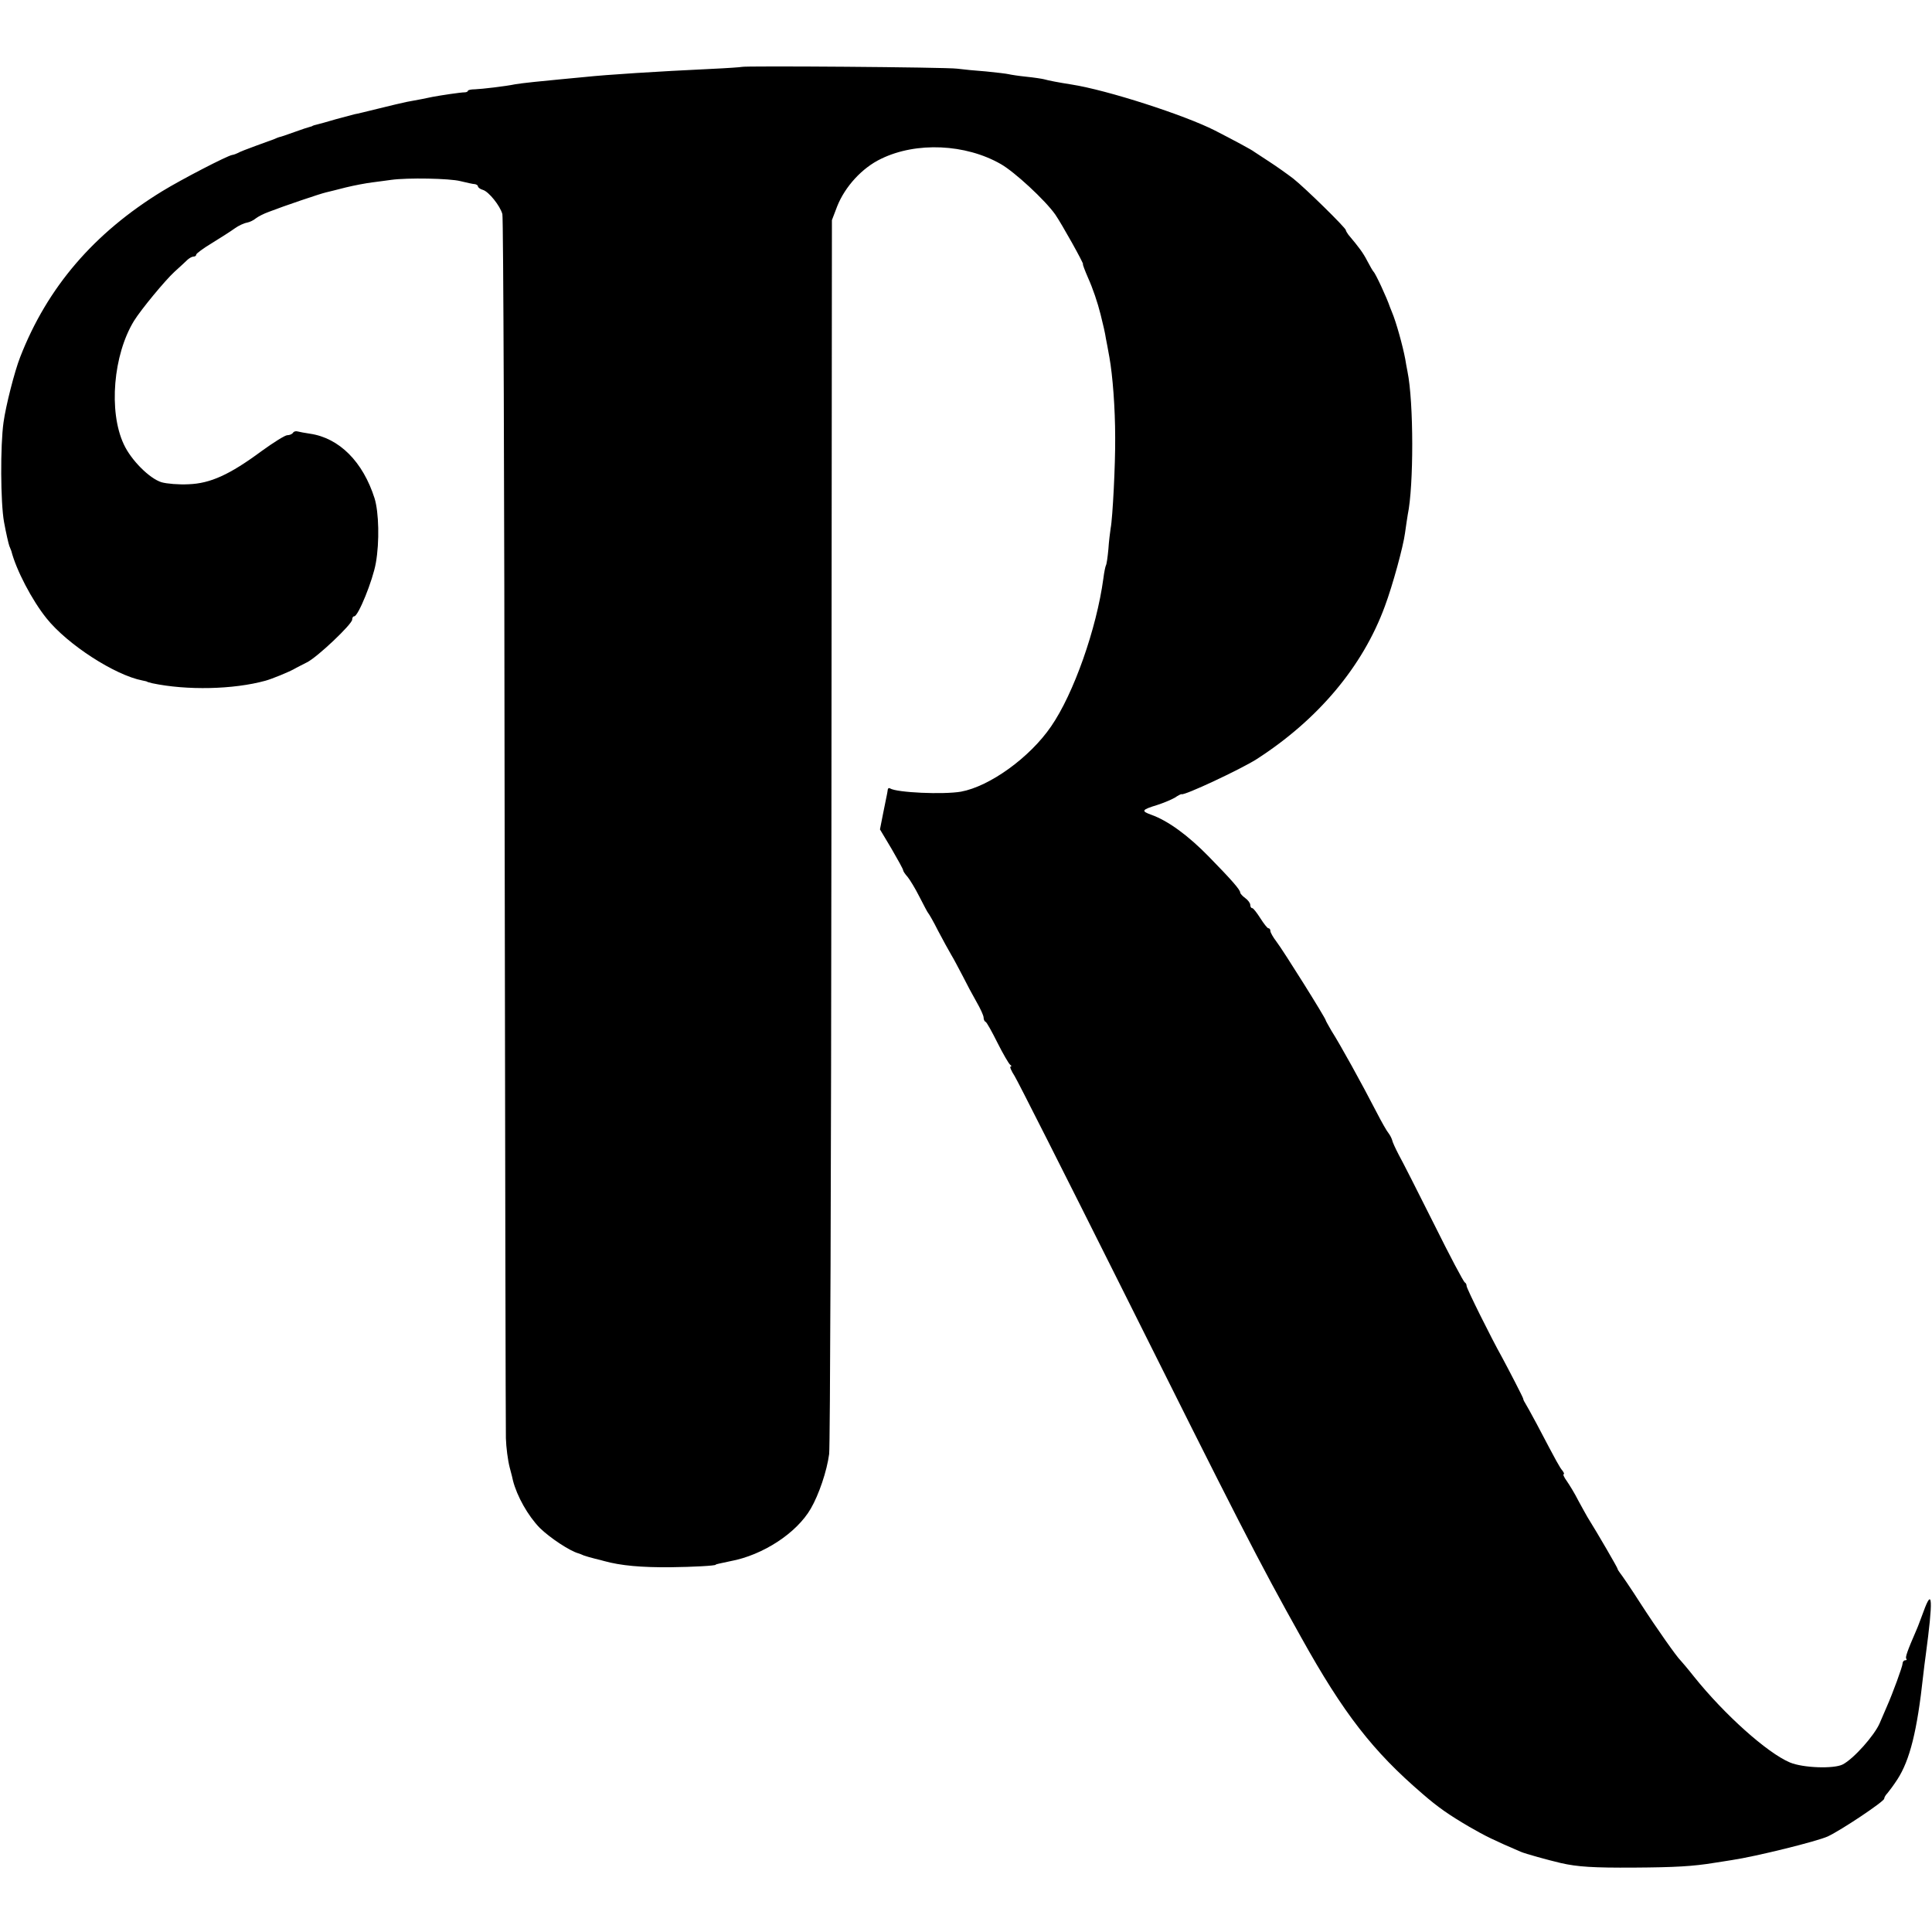
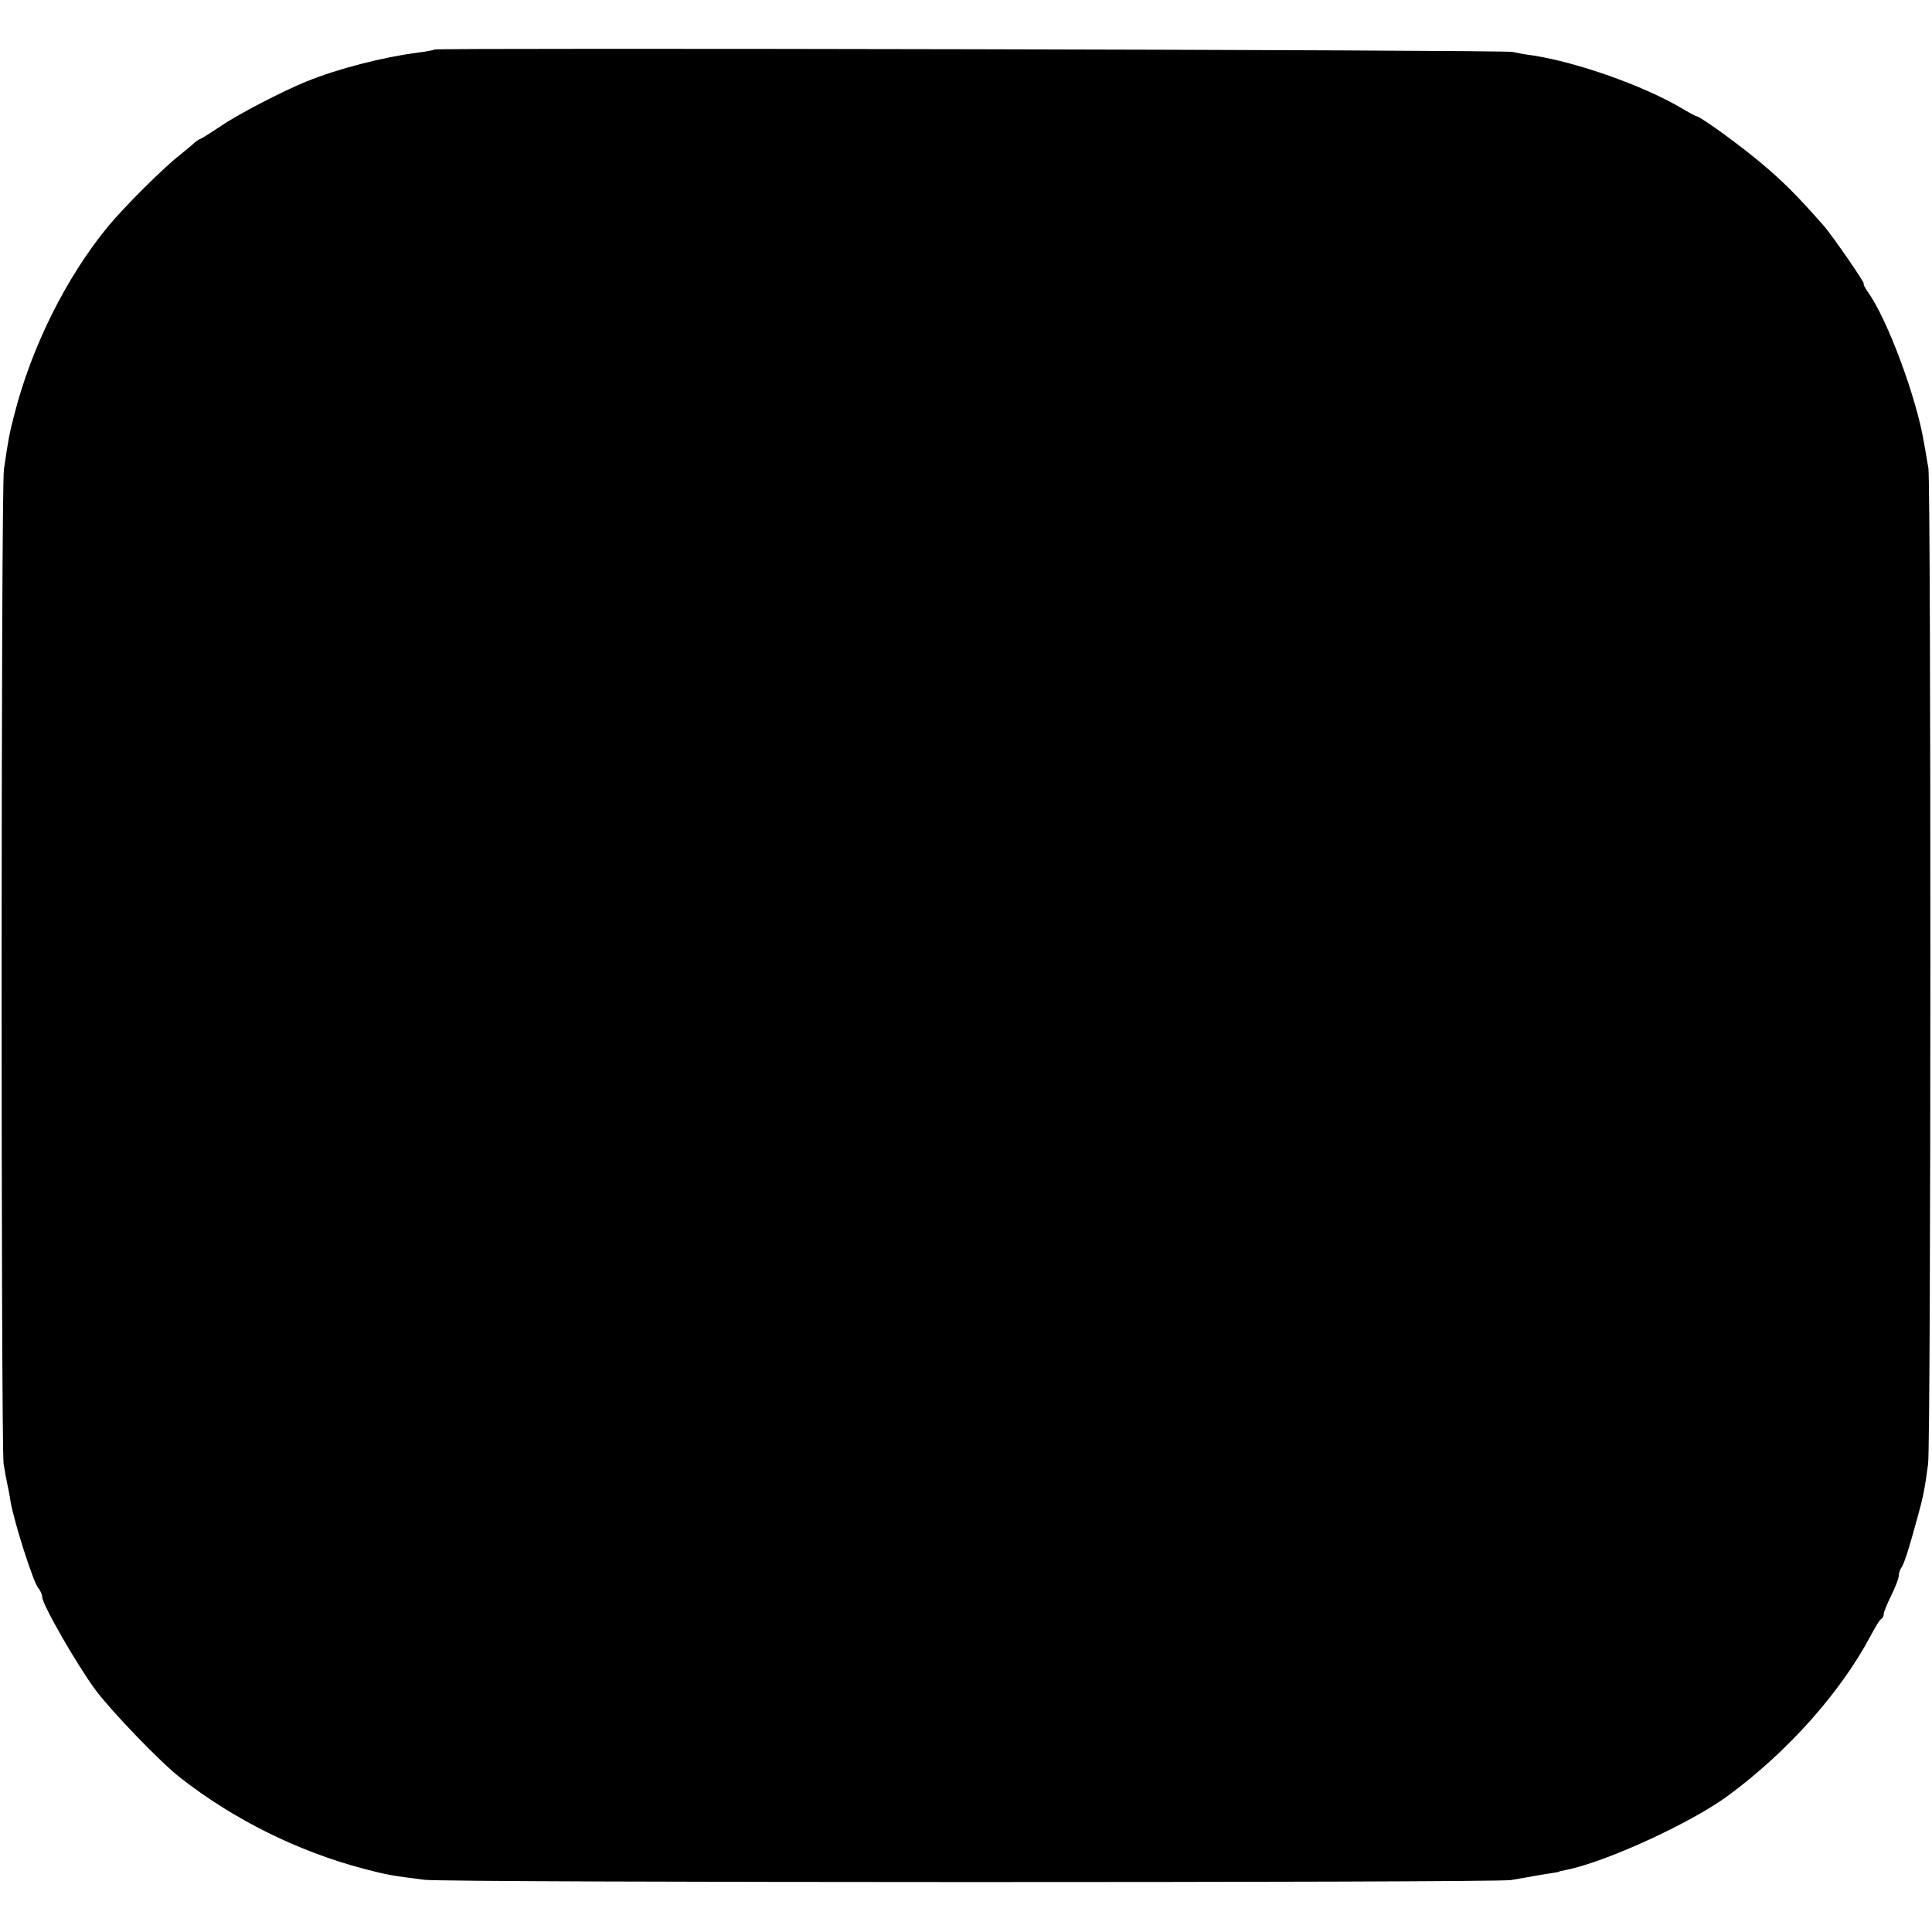
- <svg xmlns="http://www.w3.org/2000/svg" version="1.0" width="768pt" height="768pt" viewBox="0 0 768 768" preserveAspectRatio="xMidYMid meet">
-   <g transform="translate(0,768) scale(0.1,-0.1)" fill="#000000" stroke="none">
-     <path d="M2948 7414 c-2 -1 -57 -5 -123 -8 -213 -10 -415 -23 -499 -32 -32 -3 -75 -7 -95 -9 -66 -6 -162 -16 -183 -20 -38 -8 -133 -19 -160 -20 -16 0 -28 -3 -28 -6 0 -3 -6 -6 -12 -6 -17 0 -96 -12 -128 -18 -27 -6 -59 -12 -103 -20 -16 -3 -65 -15 -110 -26 -45 -11 -89 -22 -97 -23 -8 -2 -42 -11 -75 -20 -33 -10 -67 -19 -75 -21 -8 -2 -16 -4 -17 -5 -2 -2 -6 -3 -10 -4 -5 -1 -33 -10 -63 -21 -30 -11 -57 -20 -60 -20 -3 -1 -12 -4 -20 -8 -8 -3 -42 -15 -74 -27 -33 -12 -64 -24 -70 -28 -6 -3 -16 -7 -23 -8 -20 -3 -203 -98 -278 -144 -271 -166 -457 -382 -565 -660 -22 -56 -57 -193 -66 -259 -13 -92 -12 -319 2 -396 8 -44 18 -87 21 -95 3 -8 7 -17 8 -20 19 -75 82 -196 140 -268 83 -104 272 -226 381 -247 10 -2 19 -4 19 -5 0 -1 9 -3 20 -6 138 -29 323 -25 450 10 26 7 94 35 115 47 8 5 31 16 50 26 41 20 180 152 180 170 0 7 3 13 8 13 16 0 74 143 86 212 15 84 12 202 -5 257 -46 145 -140 240 -257 257 -20 3 -42 7 -49 9 -7 2 -15 0 -18 -5 -4 -6 -14 -10 -23 -10 -9 0 -55 -29 -102 -63 -127 -94 -204 -129 -291 -132 -38 -2 -86 2 -107 8 -48 15 -121 88 -150 151 -61 130 -42 356 41 491 28 45 123 160 160 194 22 20 46 42 53 49 7 6 17 12 23 12 6 0 11 3 11 8 0 4 28 25 63 46 34 21 75 47 90 58 15 11 37 21 49 23 11 2 27 10 35 17 9 7 32 19 52 26 59 23 204 72 226 77 11 3 47 11 80 20 33 8 80 17 105 20 25 3 59 8 75 10 65 9 232 6 275 -5 25 -6 51 -12 58 -12 6 -1 12 -5 12 -9 0 -4 9 -11 20 -14 23 -7 68 -63 77 -96 4 -13 8 -1098 9 -2411 2 -1312 4 -2417 5 -2455 1 -37 8 -89 15 -116 7 -26 13 -50 13 -52 16 -63 60 -141 107 -189 41 -40 120 -92 154 -101 3 -1 12 -4 20 -8 8 -3 29 -9 45 -13 17 -4 32 -8 35 -9 68 -19 151 -26 265 -25 91 1 180 6 180 10 0 2 16 5 58 14 130 24 264 112 320 209 32 55 64 149 73 217 4 30 8 1146 9 2480 l2 2425 21 55 c31 78 99 153 175 189 140 68 335 59 475 -21 55 -31 177 -144 217 -201 25 -36 115 -197 110 -197 -2 0 7 -24 20 -54 19 -42 38 -98 50 -146 9 -35 19 -79 21 -95 2 -11 9 -45 14 -75 13 -72 23 -202 23 -320 1 -104 -10 -320 -18 -360 -2 -14 -7 -51 -9 -83 -3 -32 -7 -61 -10 -65 -2 -4 -7 -27 -10 -52 -27 -199 -118 -458 -208 -588 -85 -124 -244 -238 -358 -259 -70 -12 -255 -4 -282 13 -4 3 -9 0 -9 -5 -1 -6 -2 -14 -3 -18 -1 -5 -8 -38 -15 -74 l-13 -66 46 -77 c25 -43 46 -81 46 -85 0 -4 8 -16 18 -27 9 -11 31 -47 47 -79 17 -33 32 -62 35 -65 3 -3 21 -34 39 -70 19 -36 42 -78 52 -95 10 -16 30 -55 46 -85 15 -30 40 -77 55 -103 15 -26 28 -54 28 -62 0 -7 3 -15 8 -17 4 -1 25 -39 47 -83 22 -44 45 -83 50 -87 6 -4 7 -8 2 -8 -4 0 3 -17 16 -37 13 -21 200 -391 416 -823 474 -949 551 -1101 724 -1410 168 -302 285 -452 482 -621 61 -53 104 -83 186 -131 64 -37 97 -53 204 -99 18 -8 109 -33 160 -45 66 -15 129 -19 290 -18 164 1 235 5 320 19 17 3 48 7 70 11 94 14 337 74 381 94 55 26 224 139 224 150 0 5 6 15 13 22 6 7 24 31 39 54 50 77 79 193 103 414 3 25 7 61 10 80 30 224 27 273 -9 173 -10 -26 -21 -57 -26 -68 -40 -92 -47 -114 -42 -119 3 -3 1 -6 -5 -6 -5 0 -10 -6 -10 -13 0 -11 -39 -118 -63 -172 -5 -11 -17 -40 -28 -65 -21 -49 -104 -142 -147 -164 -35 -18 -158 -14 -210 8 -90 38 -260 190 -381 341 -26 33 -51 62 -54 65 -14 13 -94 126 -158 225 -39 61 -76 115 -82 122 -5 7 -10 14 -10 17 0 4 -77 137 -120 206 -5 8 -21 38 -36 65 -14 28 -35 62 -46 78 -11 15 -16 27 -12 27 3 0 1 6 -5 14 -11 13 -19 27 -102 185 -22 41 -43 79 -47 85 -4 6 -7 13 -7 16 -1 6 -58 116 -85 166 -41 73 -140 272 -140 282 0 6 -3 12 -7 14 -5 2 -60 106 -123 233 -63 126 -126 250 -140 275 -13 25 -25 51 -26 58 -2 7 -8 19 -14 27 -7 8 -28 45 -47 82 -62 120 -145 270 -180 325 -12 21 -23 40 -23 42 0 8 -169 278 -196 313 -13 17 -24 36 -24 42 0 6 -3 11 -8 11 -4 0 -18 18 -32 40 -14 22 -28 40 -32 40 -5 0 -8 6 -8 13 0 7 -9 19 -20 27 -11 8 -20 18 -20 22 0 11 -34 50 -125 143 -81 83 -161 142 -228 166 -42 15 -39 20 23 39 25 8 56 21 70 29 13 9 25 15 27 14 9 -7 235 99 298 139 244 157 422 368 510 608 31 83 73 237 80 290 4 29 9 62 11 74 24 114 24 447 -1 569 -3 15 -7 37 -9 50 -10 53 -36 147 -53 187 -3 8 -7 17 -8 20 -12 36 -57 133 -65 140 -3 3 -14 22 -25 43 -17 33 -33 54 -75 104 -5 7 -10 15 -10 18 0 9 -161 167 -209 205 -25 19 -67 49 -95 67 -28 18 -55 36 -61 40 -8 7 -83 47 -155 84 -122 62 -429 161 -570 183 -51 8 -93 16 -110 21 -8 2 -40 7 -70 10 -30 3 -62 8 -70 10 -8 2 -49 7 -90 11 -41 3 -93 8 -115 11 -42 6 -852 12 -857 7z" />
+ <svg xmlns="http://www.w3.org/2000/svg" version="1.0" width="640pt" height="640pt" viewBox="0 0 640 640" preserveAspectRatio="xMidYMid meet">
+   <g transform="translate(0,640) scale(0.1,-0.1)" fill="#000000" stroke="none">
+     <path d="M1439 6236 c-2 -2 -26 -7 -54 -10 -119 -16 -264 -53 -370 -96 -79 -32 -227 -109 -281 -146 -36 -24 -68 -44 -70 -44 -3 0 -11 -6 -19 -12 -7 -7 -30 -26 -51 -43 -55 -43 -182 -170 -236 -235 -139 -169 -254 -400 -311 -625 -15 -58 -19 -76 -34 -180 -10 -64 -10 -3235 -1 -3295 4 -25 10 -56 13 -70 3 -14 8 -38 10 -55 13 -71 75 -266 92 -286 7 -8 13 -22 13 -30 0 -24 116 -226 177 -308 54 -72 215 -239 279 -289 176 -138 388 -244 607 -302 80 -21 93 -23 202 -37 77 -10 3534 -10 3600 -1 28 5 64 11 80 14 17 3 41 7 55 9 14 2 25 4 25 5 0 1 9 3 20 5 131 25 417 156 540 247 198 146 372 342 471 528 16 30 32 57 37 58 4 2 7 9 7 15 0 7 12 35 25 62 14 28 25 57 25 66 0 8 4 19 8 25 8 9 26 64 53 164 20 71 25 98 36 180 10 71 10 3240 1 3300 -5 25 -10 61 -14 80 -23 146 -121 412 -186 502 -11 16 -17 28 -14 28 6 0 -107 164 -135 195 -90 102 -135 146 -204 204 -71 60 -202 155 -215 156 -3 0 -25 12 -50 27 -128 75 -344 151 -490 174 -25 3 -56 9 -70 12 -27 7 -3564 14 -3571 8z" />
  </g>
</svg>
